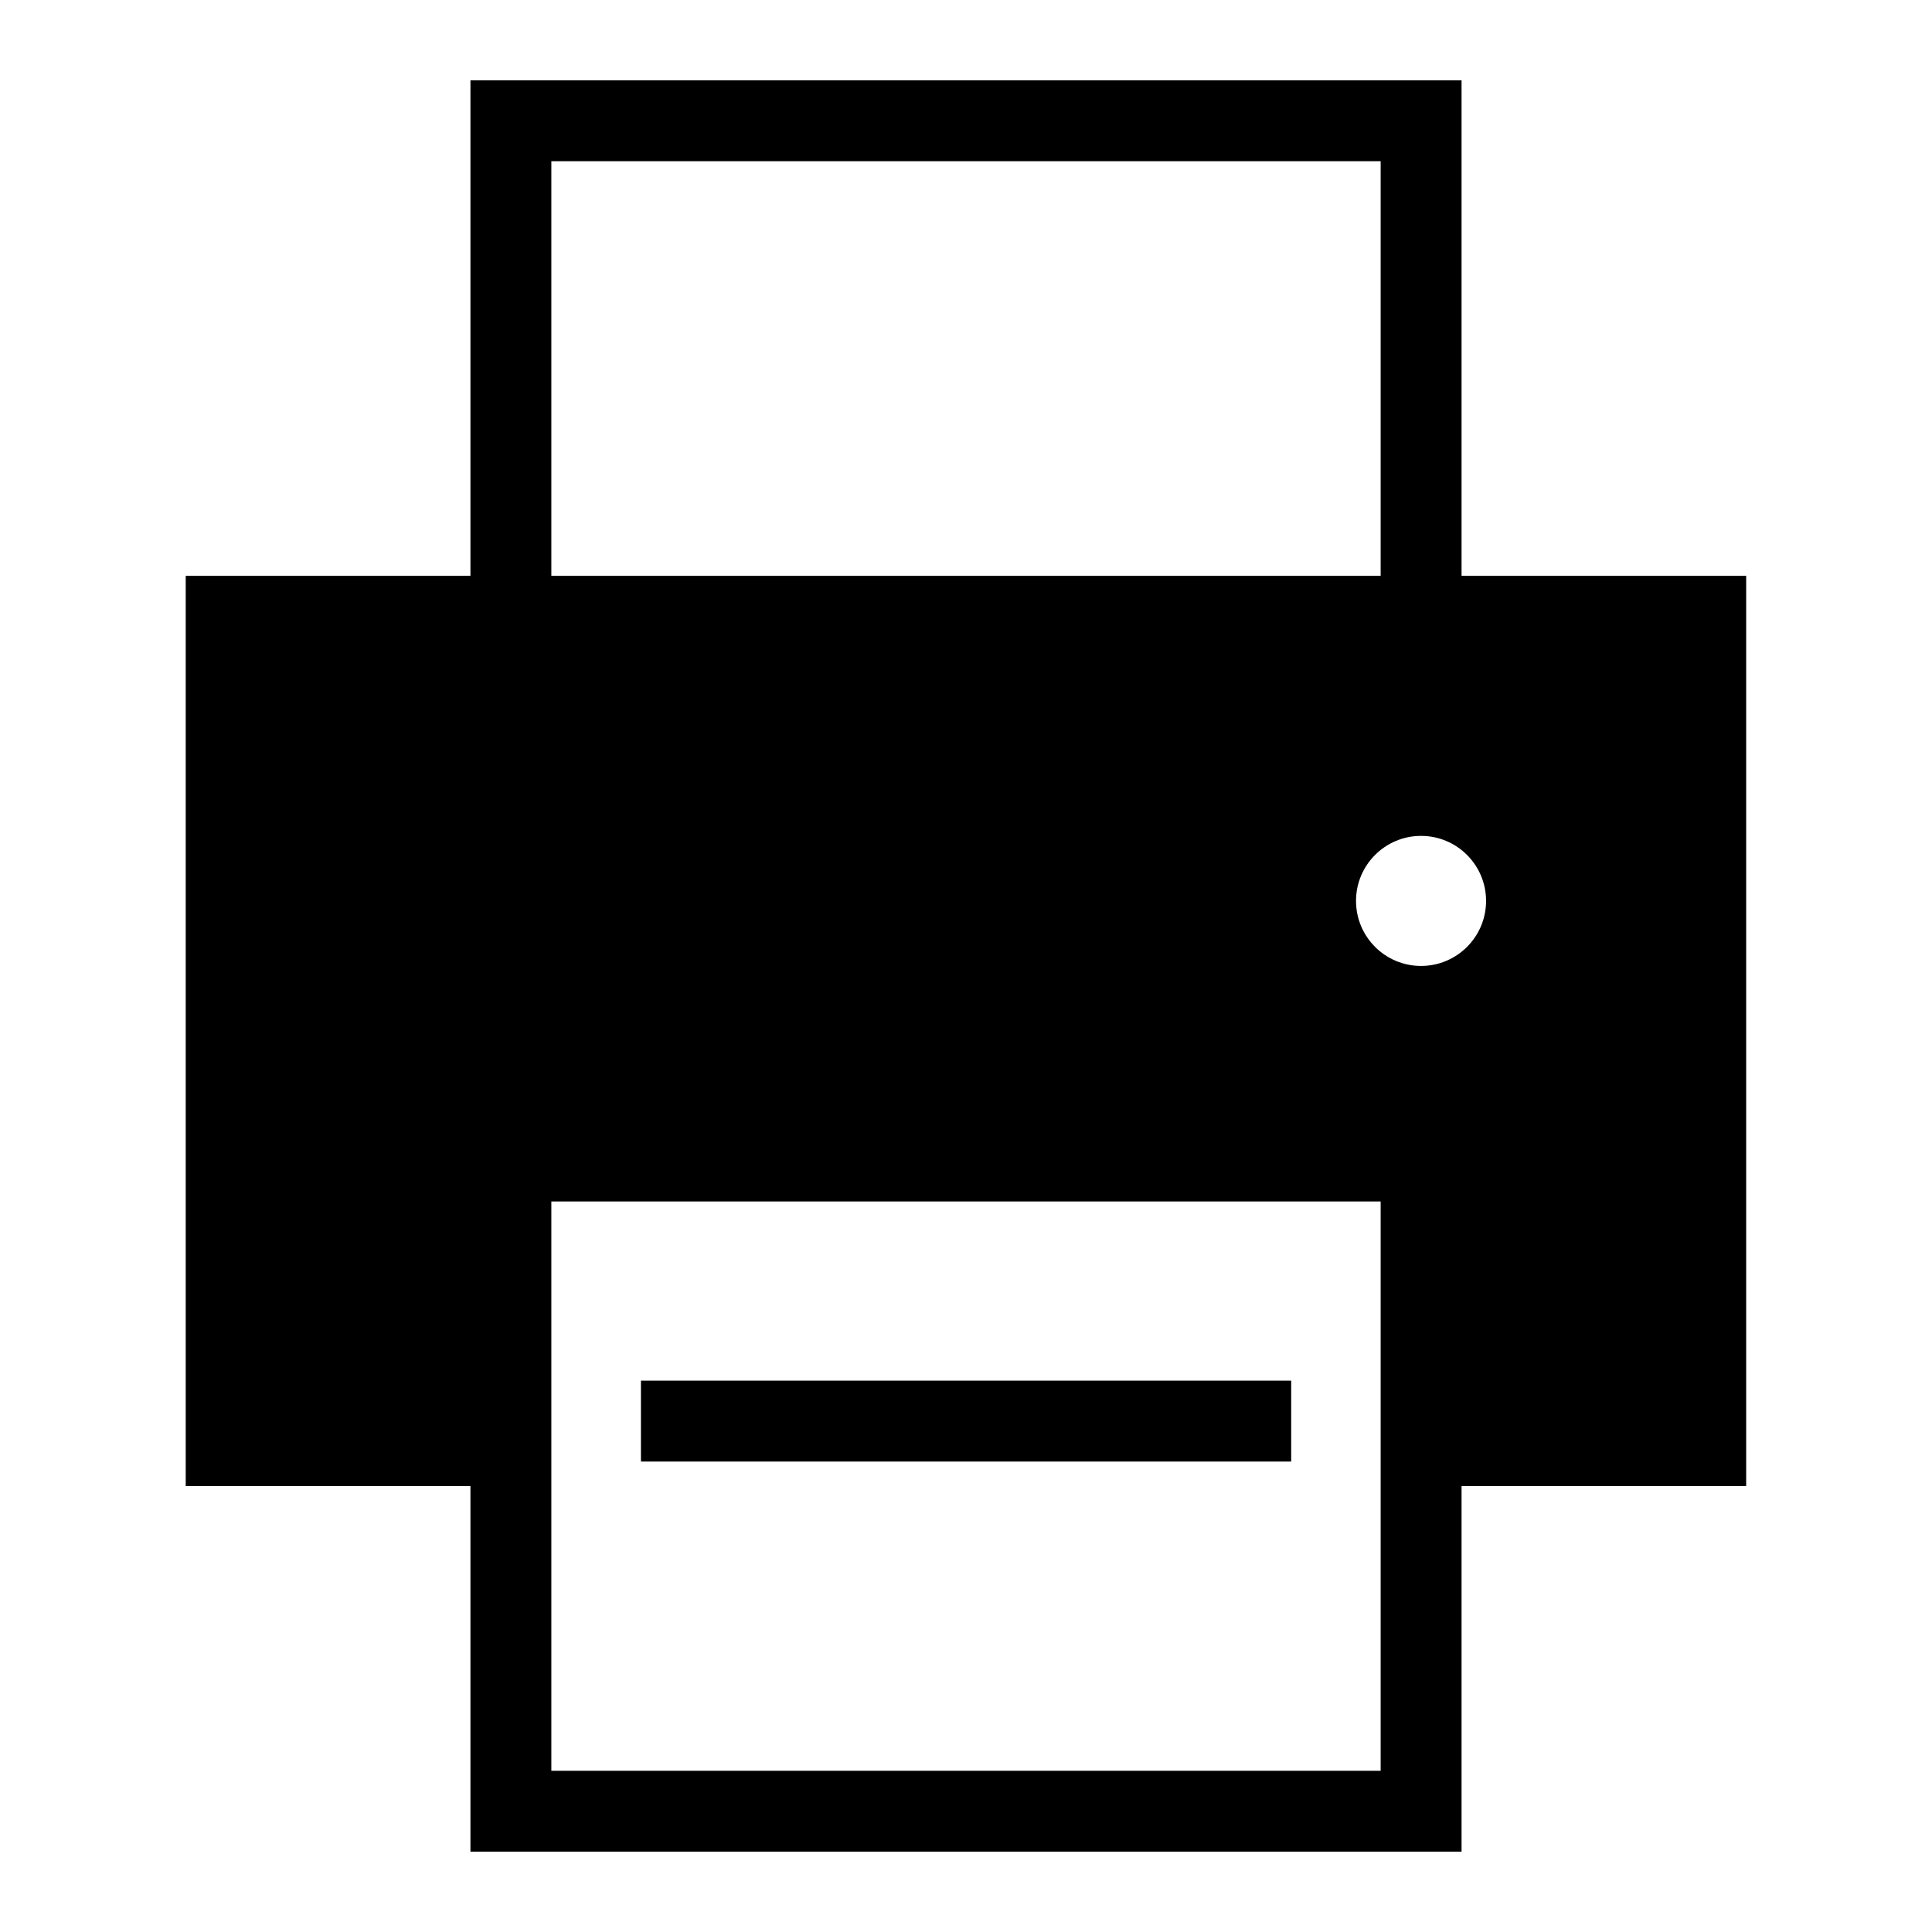
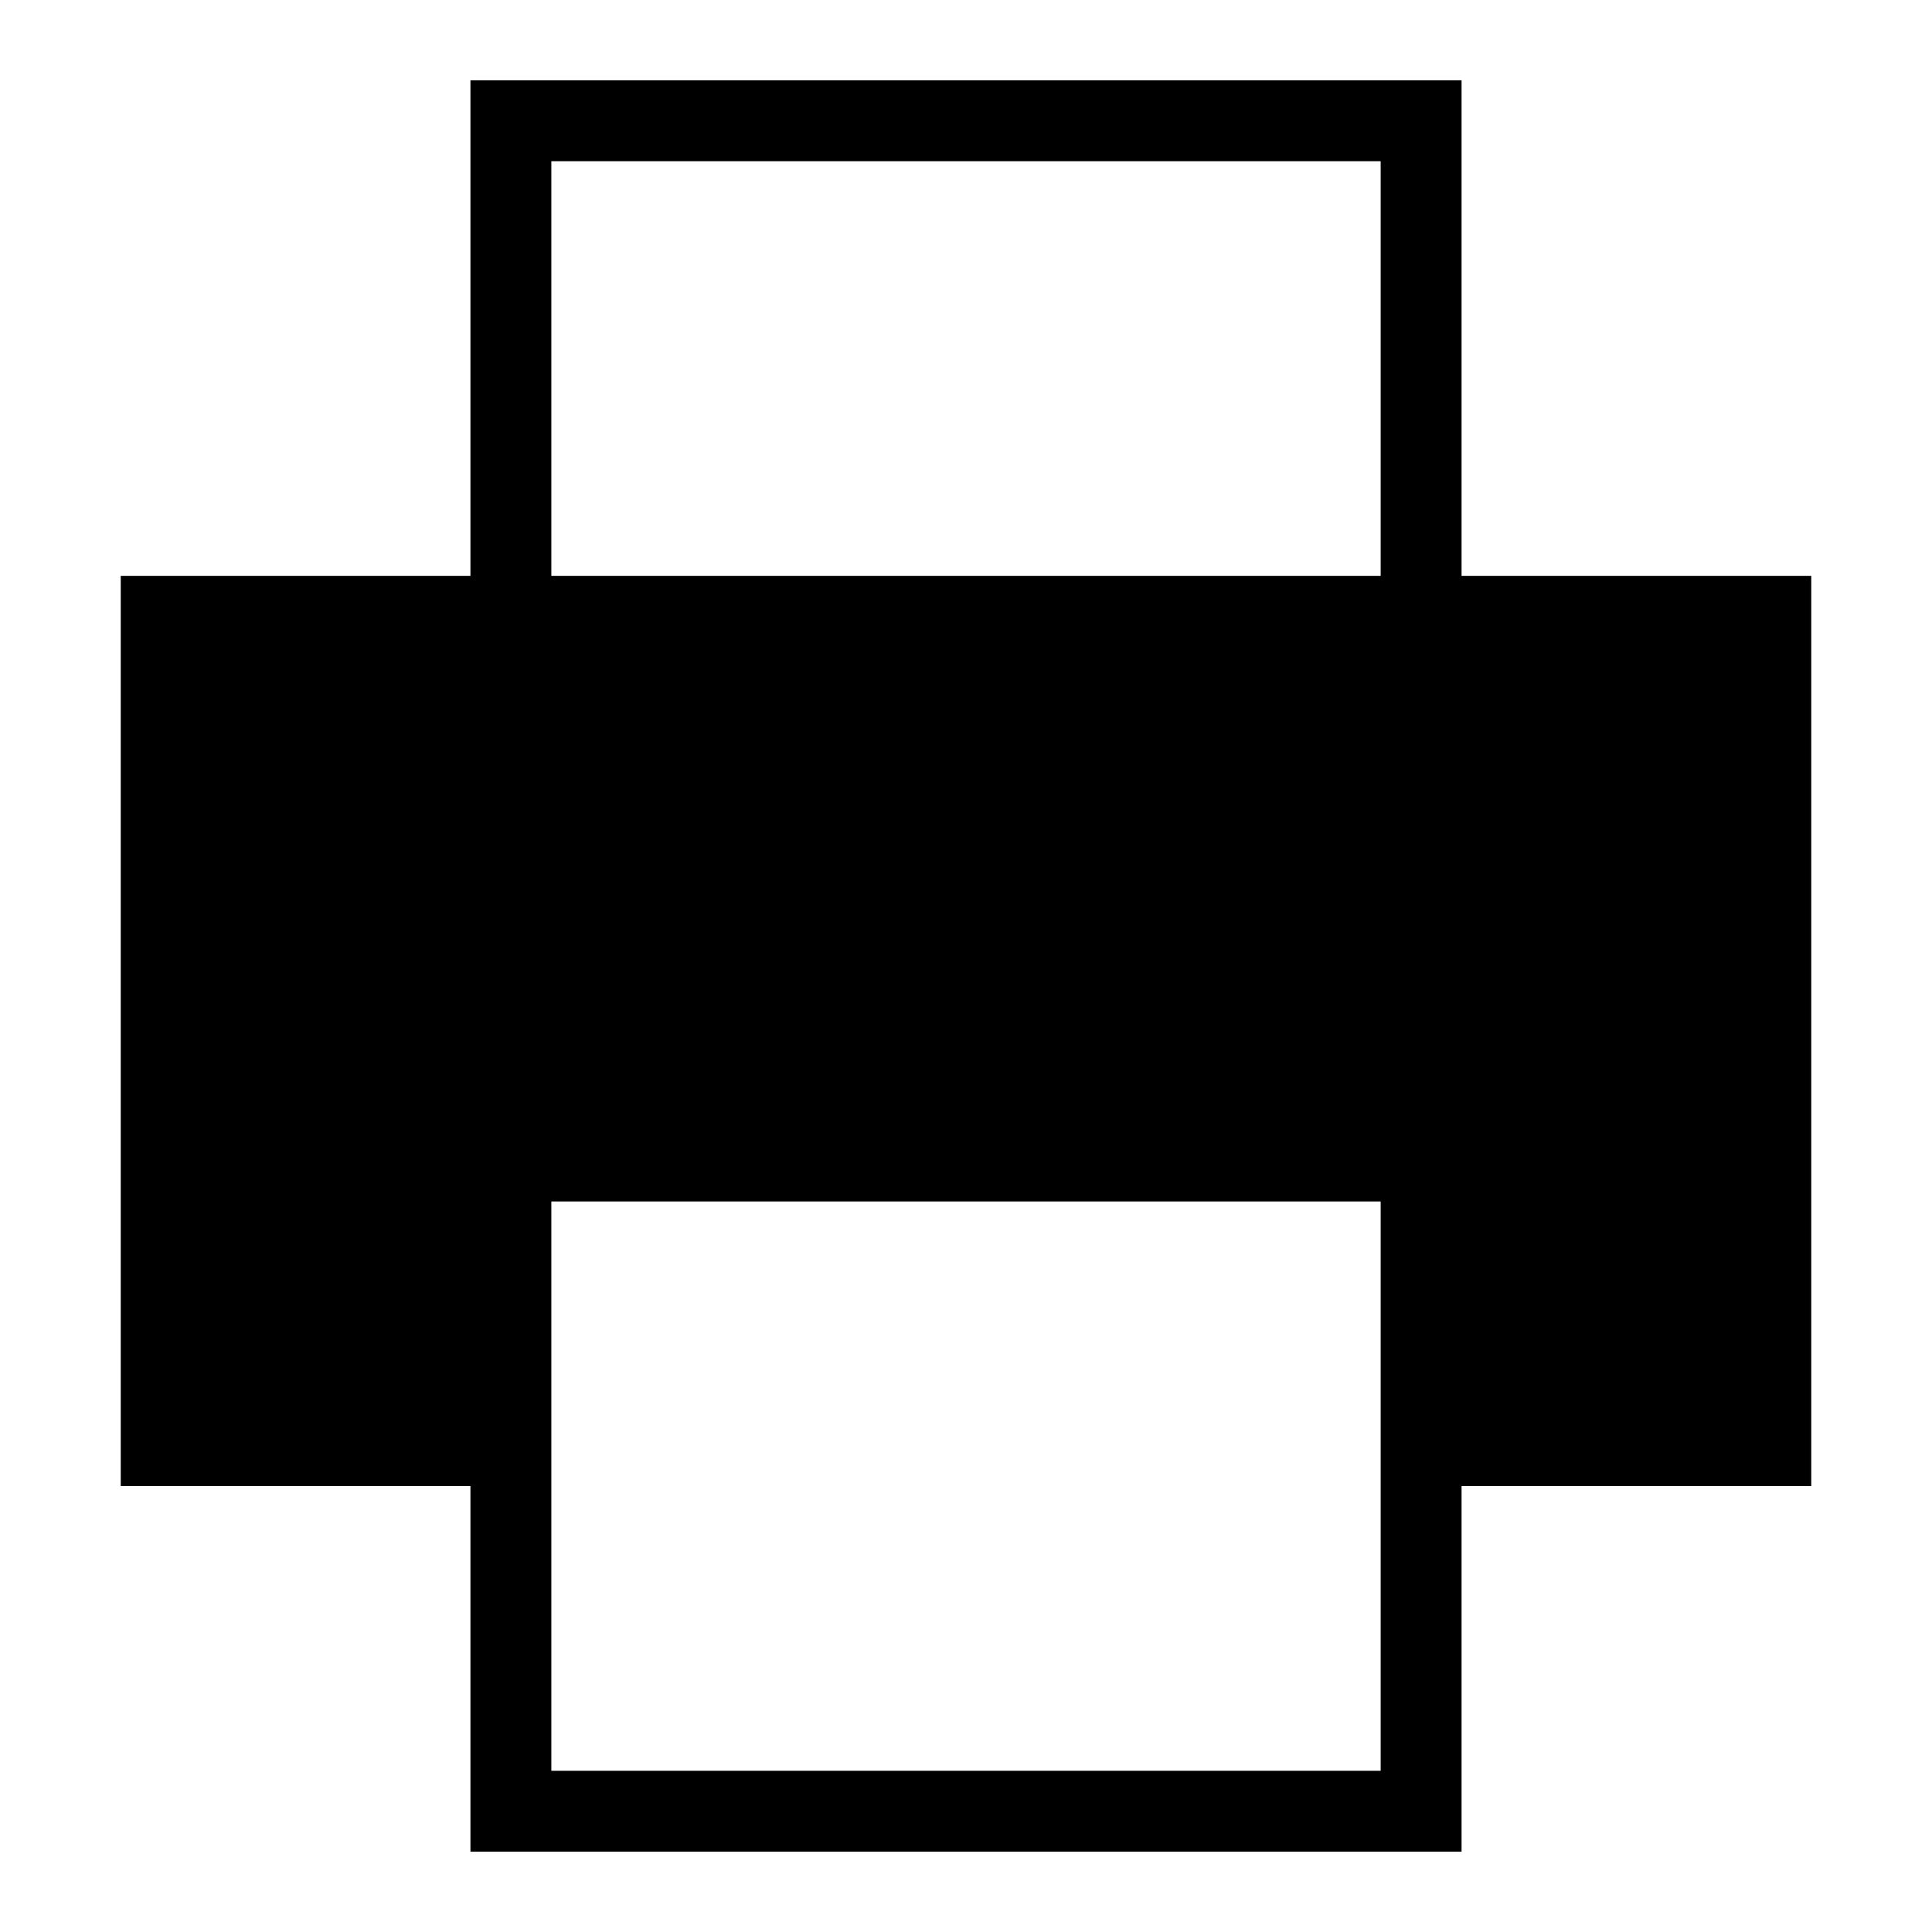
<svg xmlns="http://www.w3.org/2000/svg" width="16" height="16" stroke-width="0.67" viewBox="0 0 16 16">
-   <path fill="currentColor" fill-rule="evenodd" d="M1.538 4.769h12.923v7.538H1.538Zm2.692 4.846h7.538v2.692H4.231Zm7-2.154a.538.538 0 1 0 1.077 0 .538.538 0 1 0-1.077 0" />
+   <path fill="currentColor" fill-rule="evenodd" d="M1 4.769h14v7.538h-14Zm3.231 4.846h7.538v2.692H4.231Z" />
  <path fill="none" stroke="currentColor" stroke-width="0.67" d="M4.231 5.308V1h7.538v4.308" />
  <path fill="none" stroke="currentColor" stroke-width="0.67" d="M4.231 9.615h7.538v5.385H4.231Z" />
-   <path fill="none" stroke="currentColor" stroke-width="0.67" d="M5.308 11.769h5.385" />
</svg>
